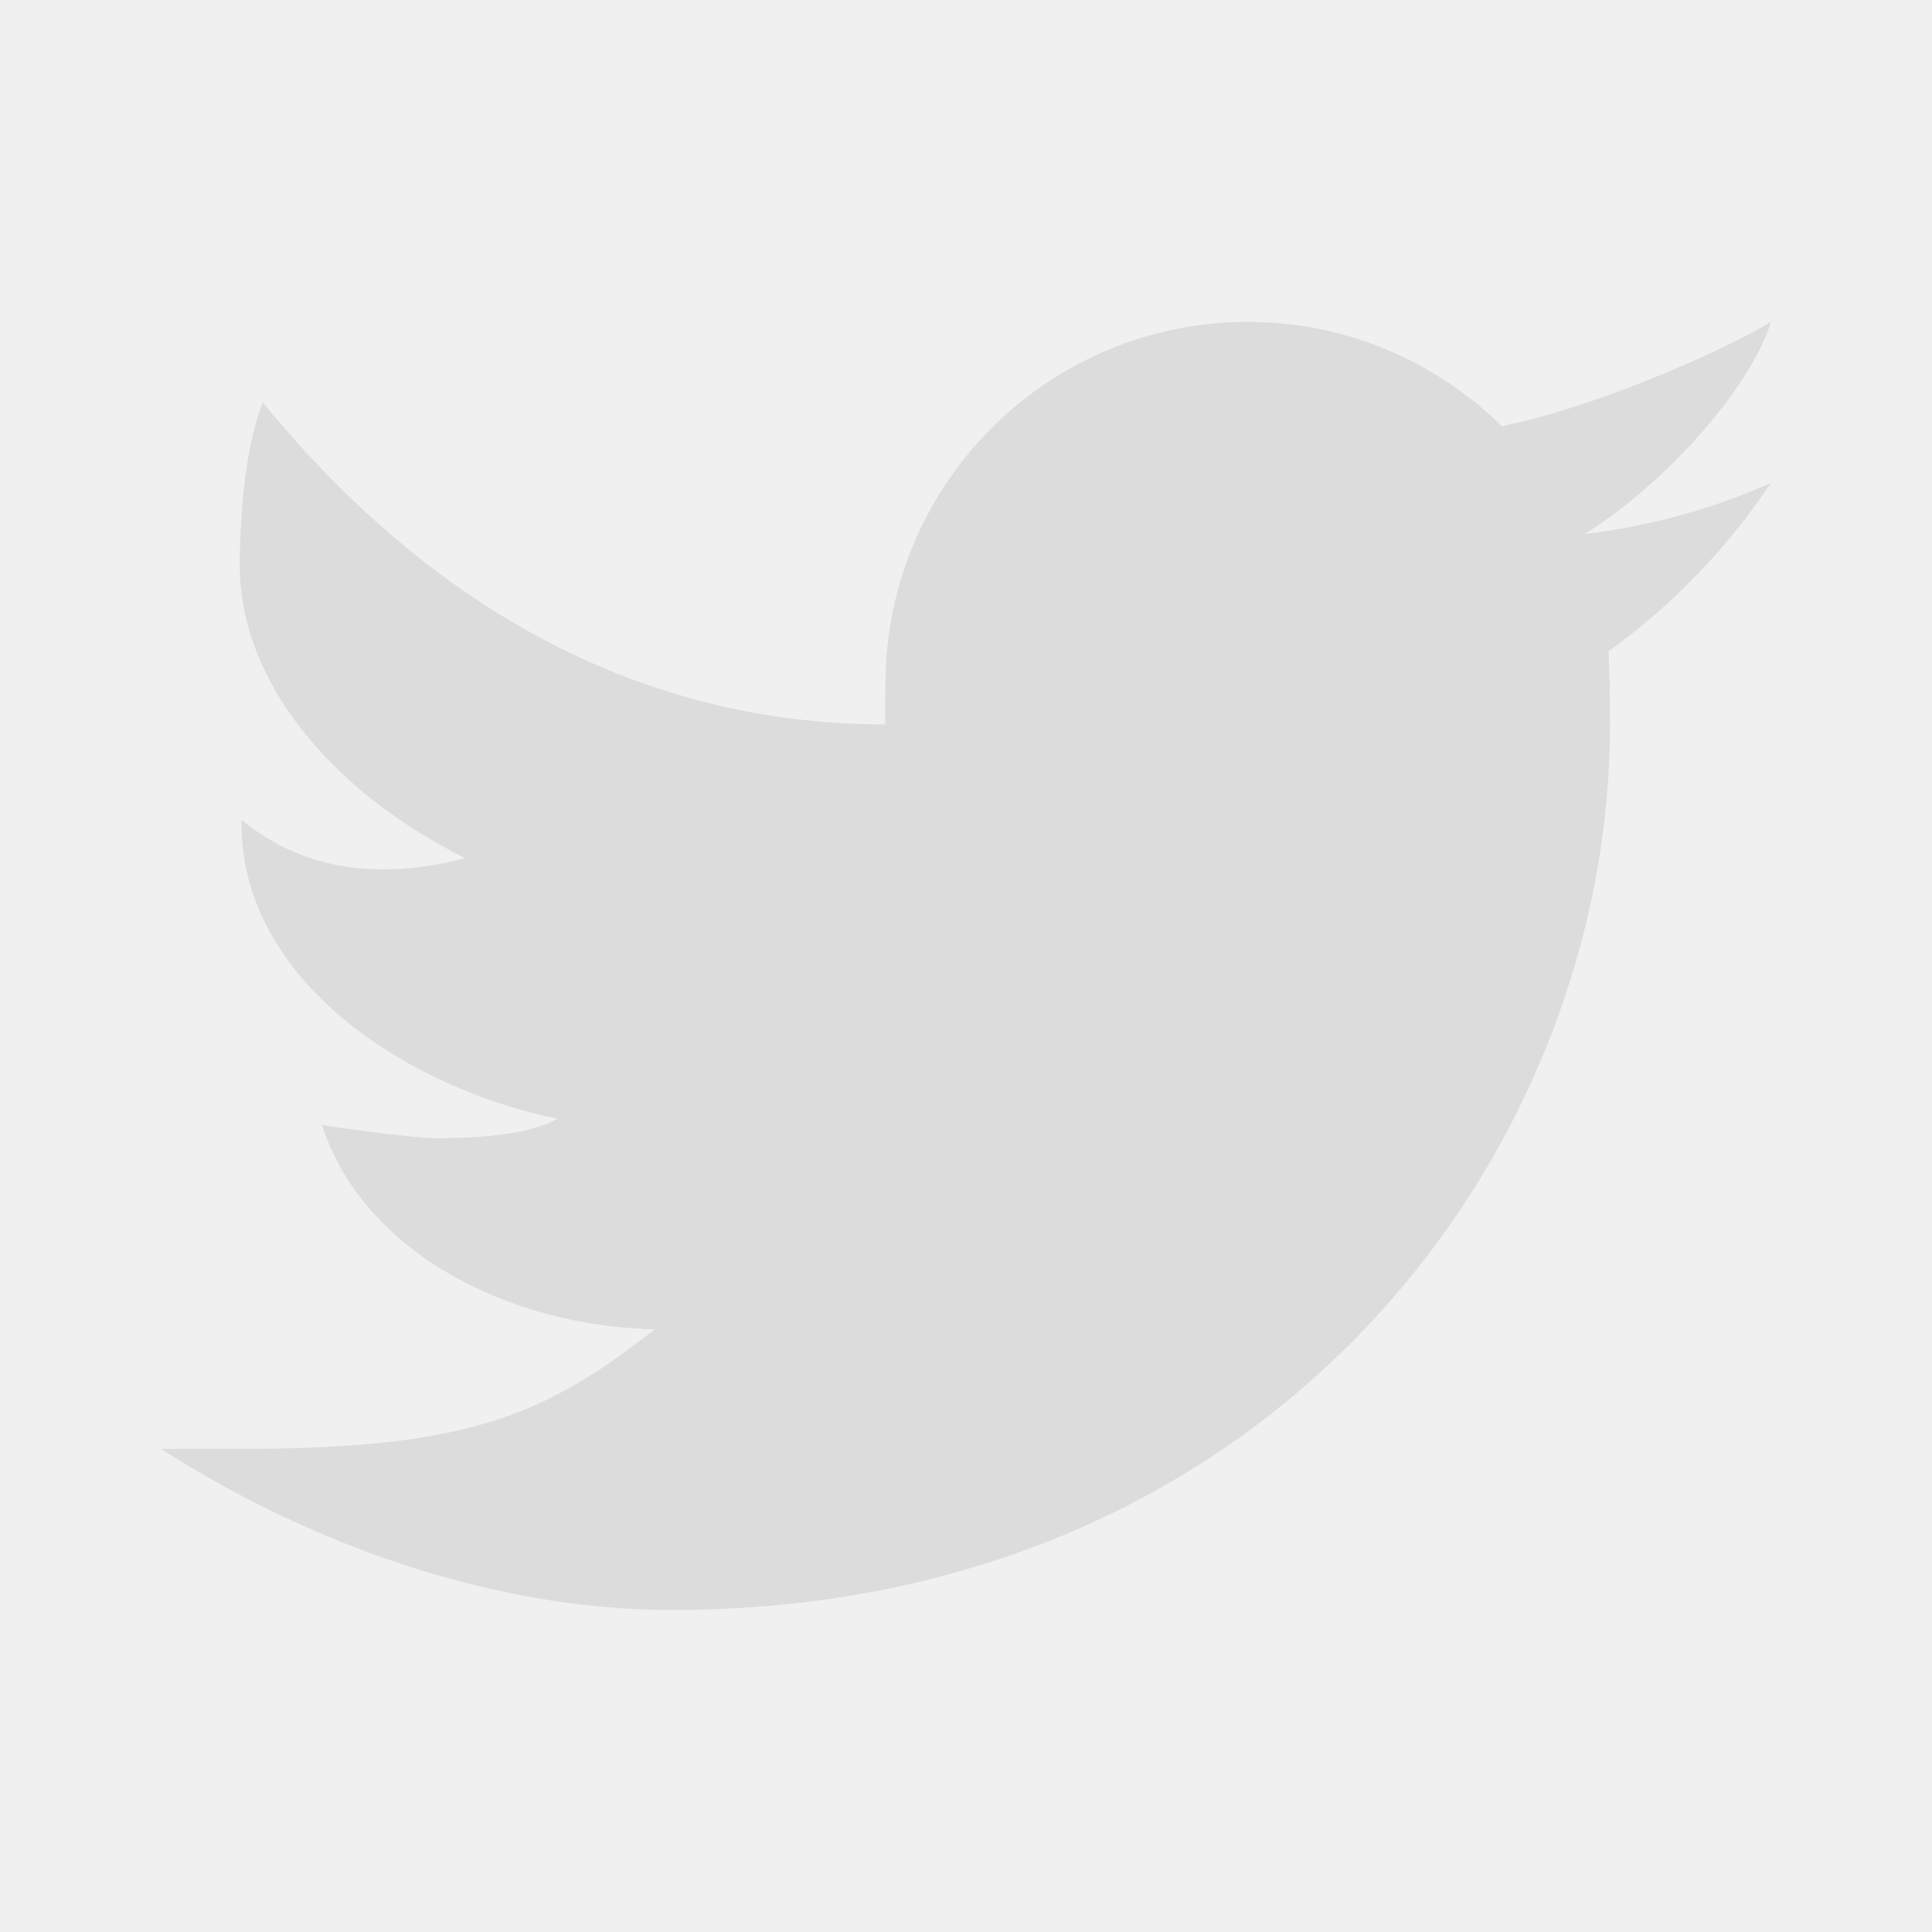
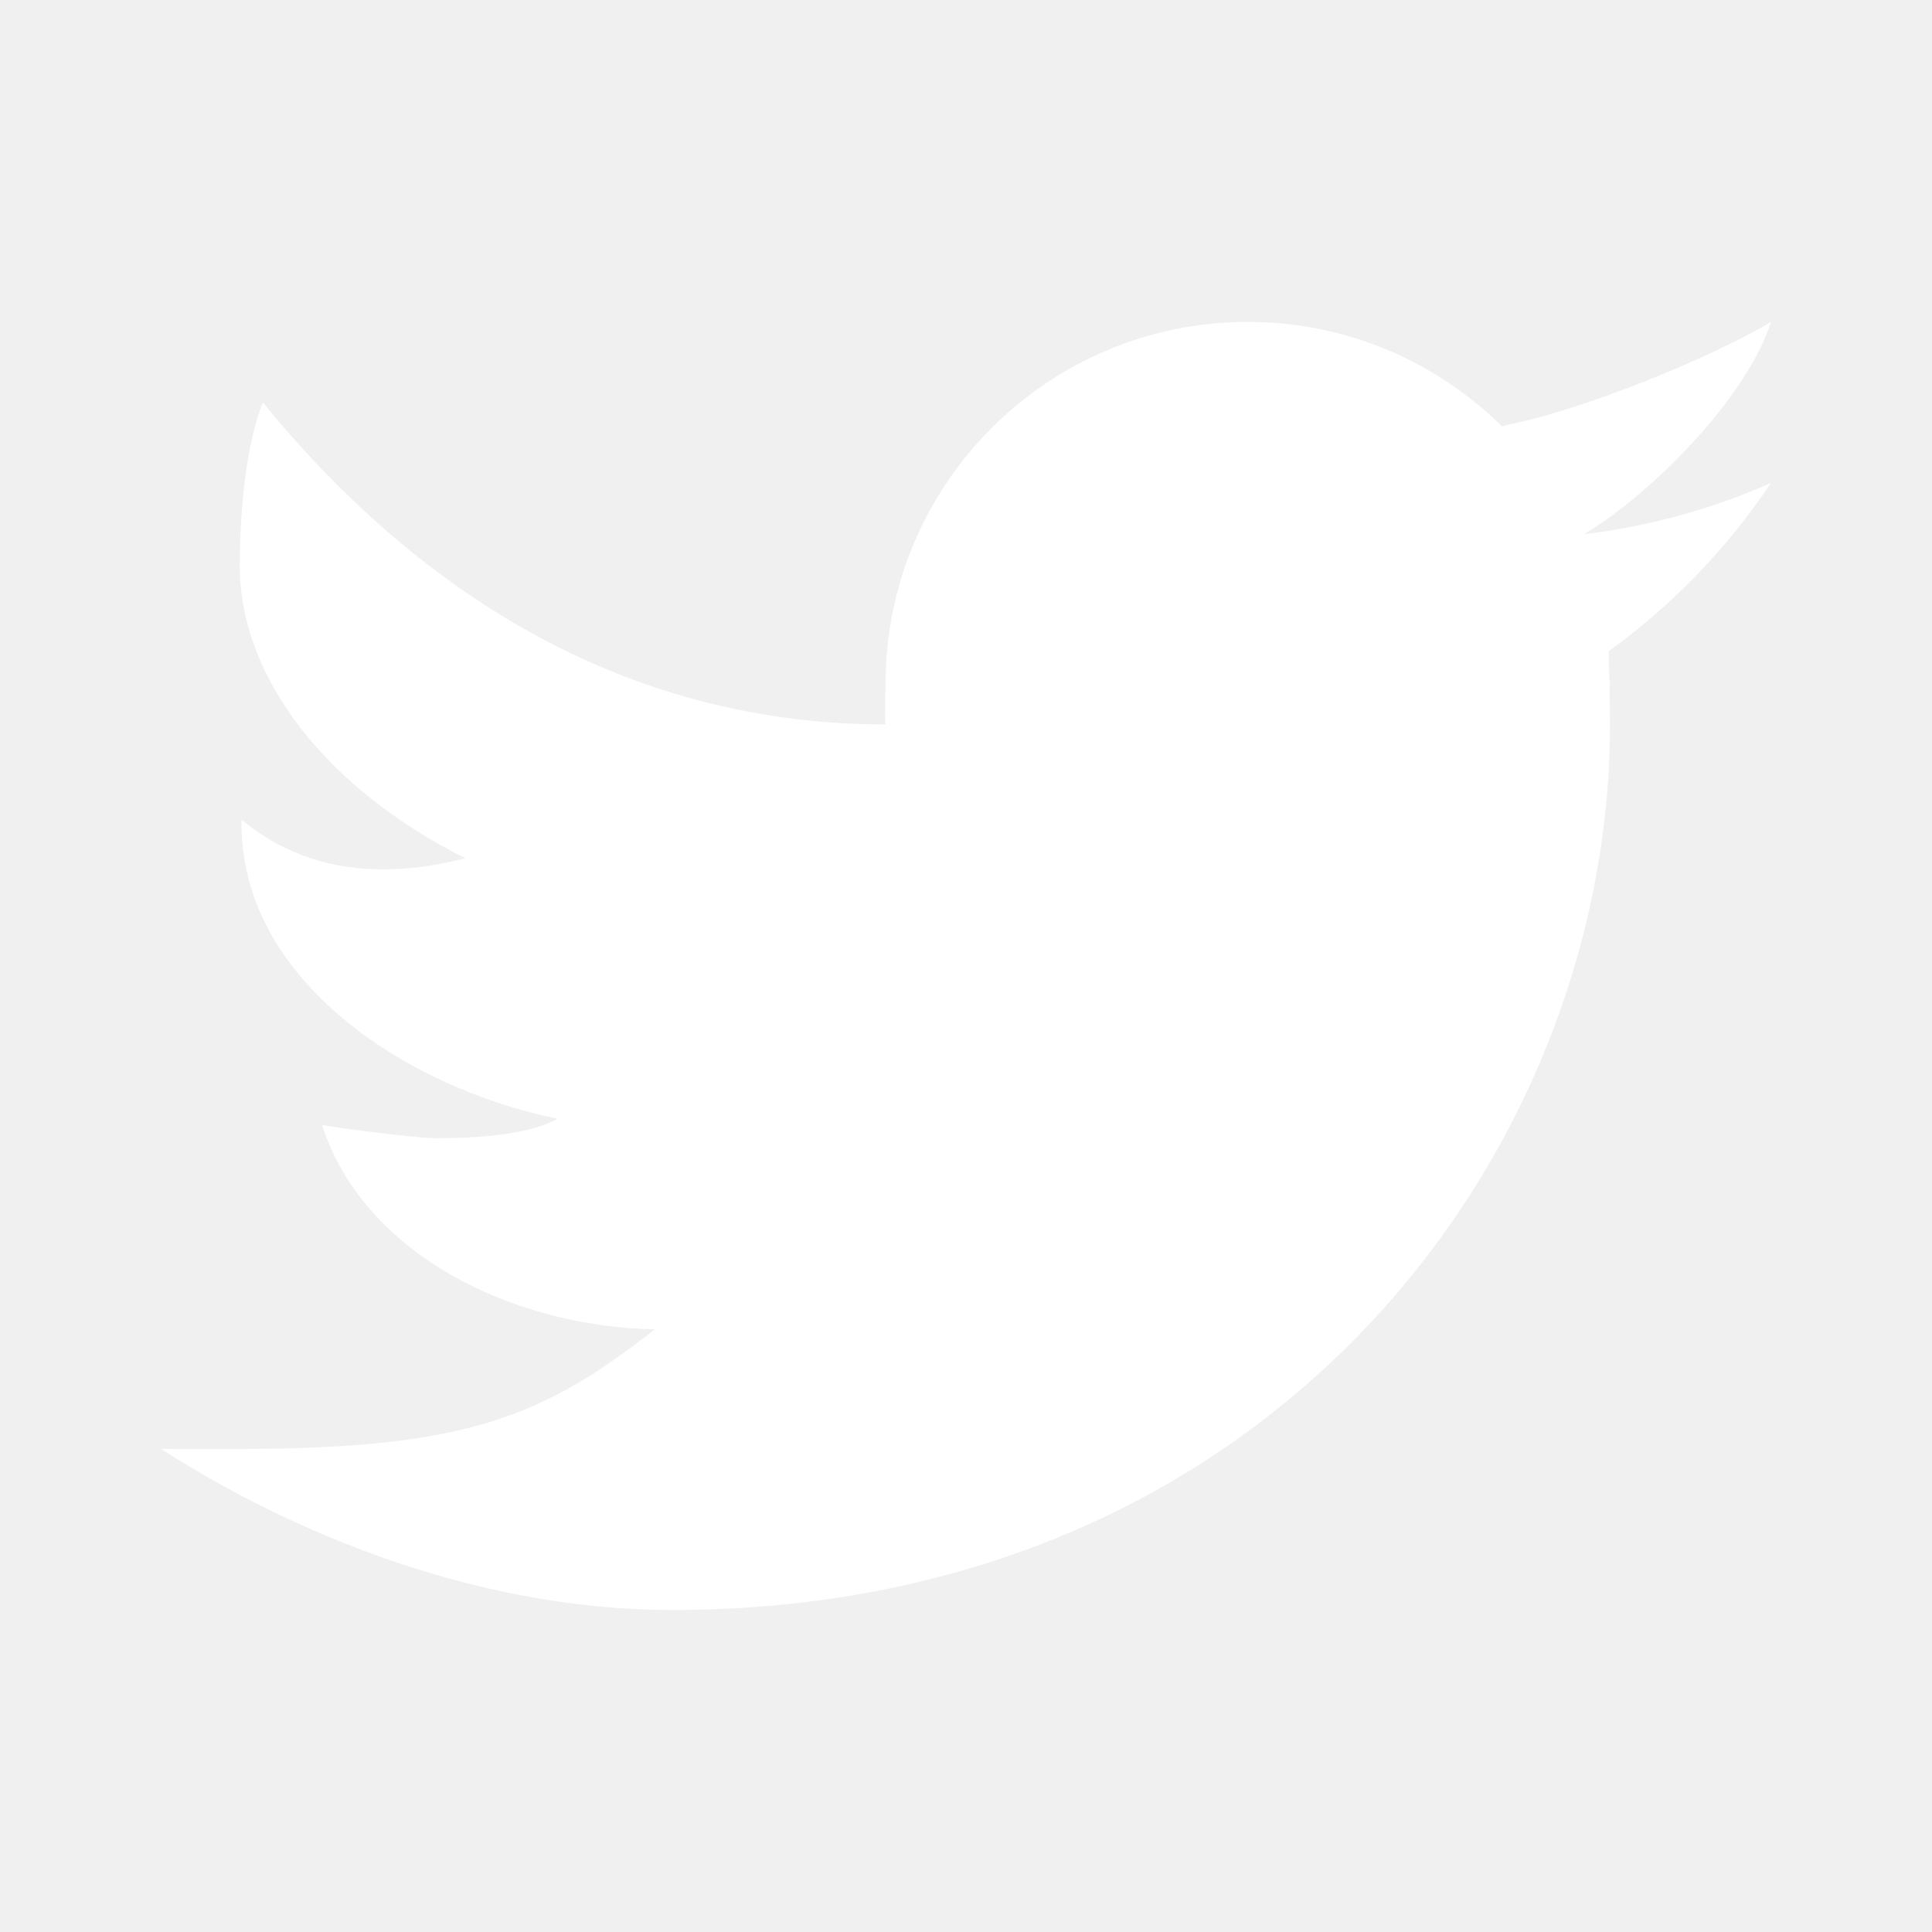
- <svg xmlns="http://www.w3.org/2000/svg" fill="#dcdcdc" viewBox="0 0 24 24" width="240px" height="240px">
+ <svg xmlns="http://www.w3.org/2000/svg" fill="#ffffff" viewBox="0 0 24 24" width="240px" height="240px">
  <path d="M22,3.999c-0.78,0.463-2.345,1.094-3.265,1.276c-0.027,0.007-0.049,0.016-0.075,0.023c-0.813-0.802-1.927-1.299-3.16-1.299 c-2.485,0-4.5,2.015-4.5,4.5c0,0.131-0.011,0.372,0,0.5c-3.353,0-5.905-1.756-7.735-4c-0.199,0.5-0.286,1.29-0.286,2.032 c0,1.401,1.095,2.777,2.8,3.63c-0.314,0.081-0.66,0.139-1.02,0.139c-0.581,0-1.196-0.153-1.759-0.617c0,0.017,0,0.033,0,0.051 c0,1.958,2.078,3.291,3.926,3.662c-0.375,0.221-1.131,0.243-1.5,0.243c-0.26,0-1.18-0.119-1.426-0.165 c0.514,1.605,2.368,2.507,4.135,2.539c-1.382,1.084-2.341,1.486-5.171,1.486H2C3.788,19.145,6.065,20,8.347,20 C15.777,20,20,14.337,20,8.999c0-0.086-0.002-0.266-0.005-0.447C19.995,8.534,20,8.517,20,8.499c0-0.027-0.008-0.053-0.008-0.08 c-0.003-0.136-0.006-0.263-0.009-0.329c0.79-0.57,1.475-1.281,2.017-2.091c-0.725,0.322-1.503,0.538-2.32,0.636 C20.514,6.135,21.699,4.943,22,3.999z" />
</svg>
